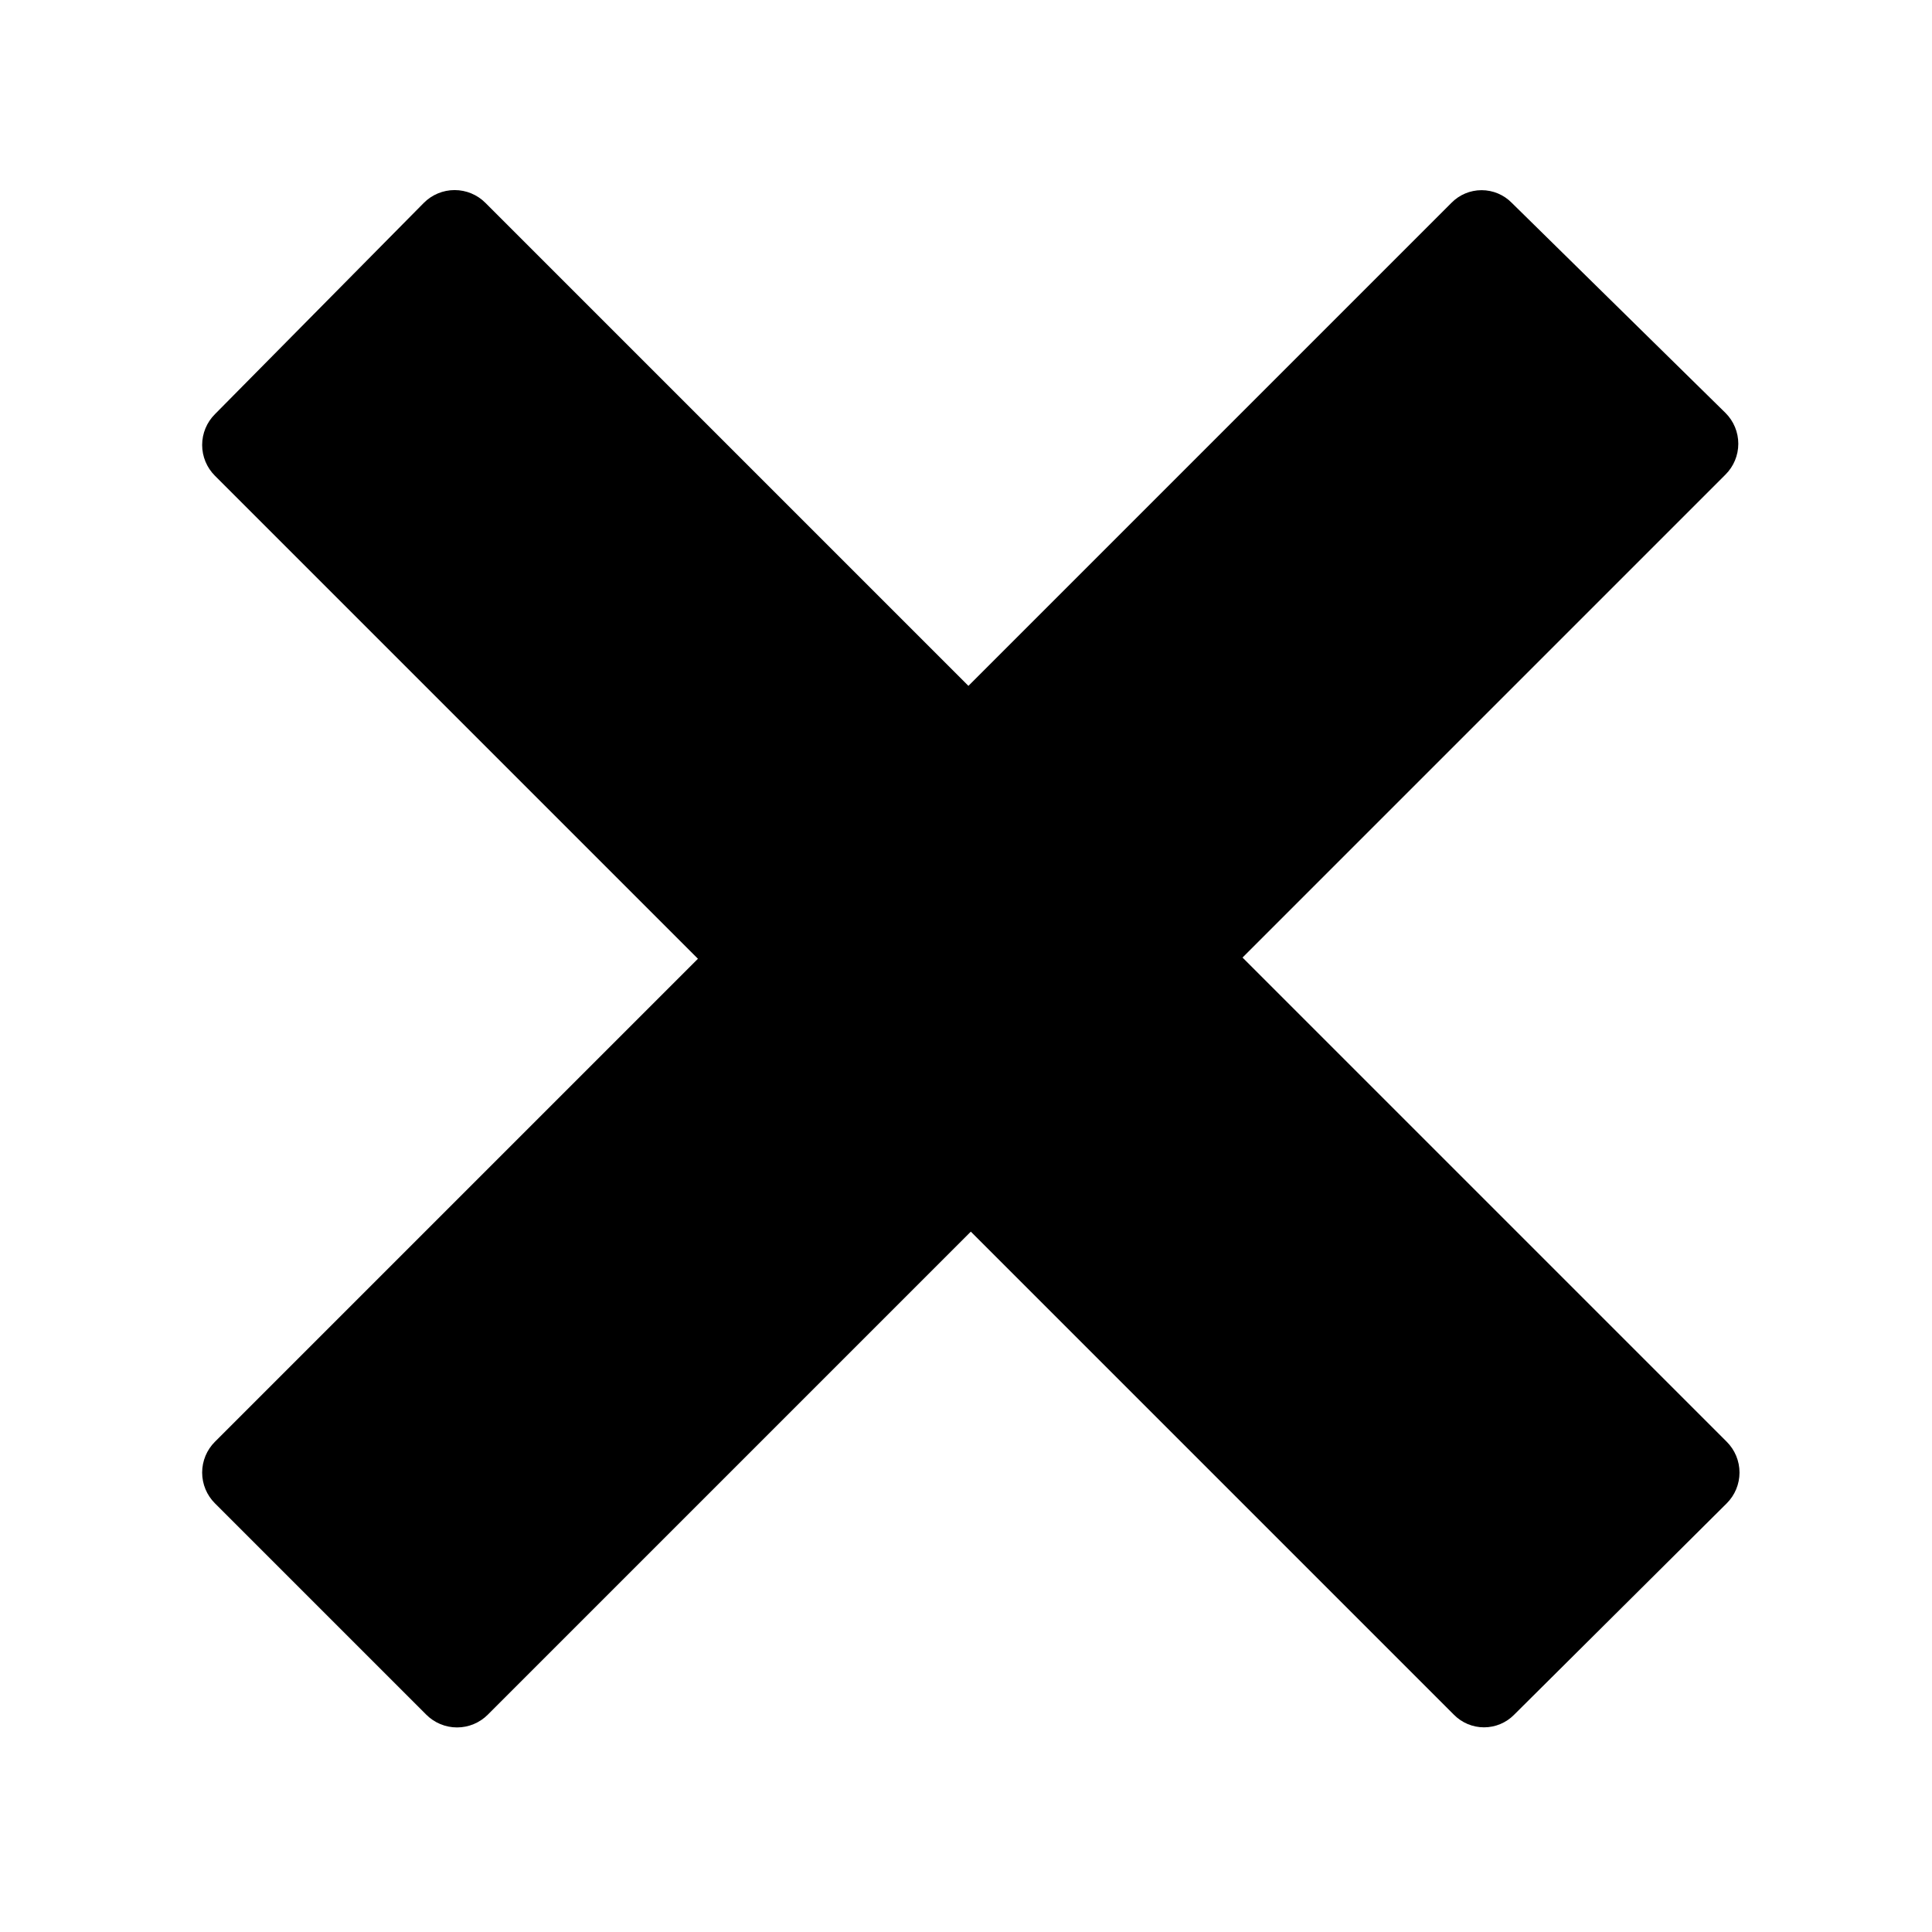
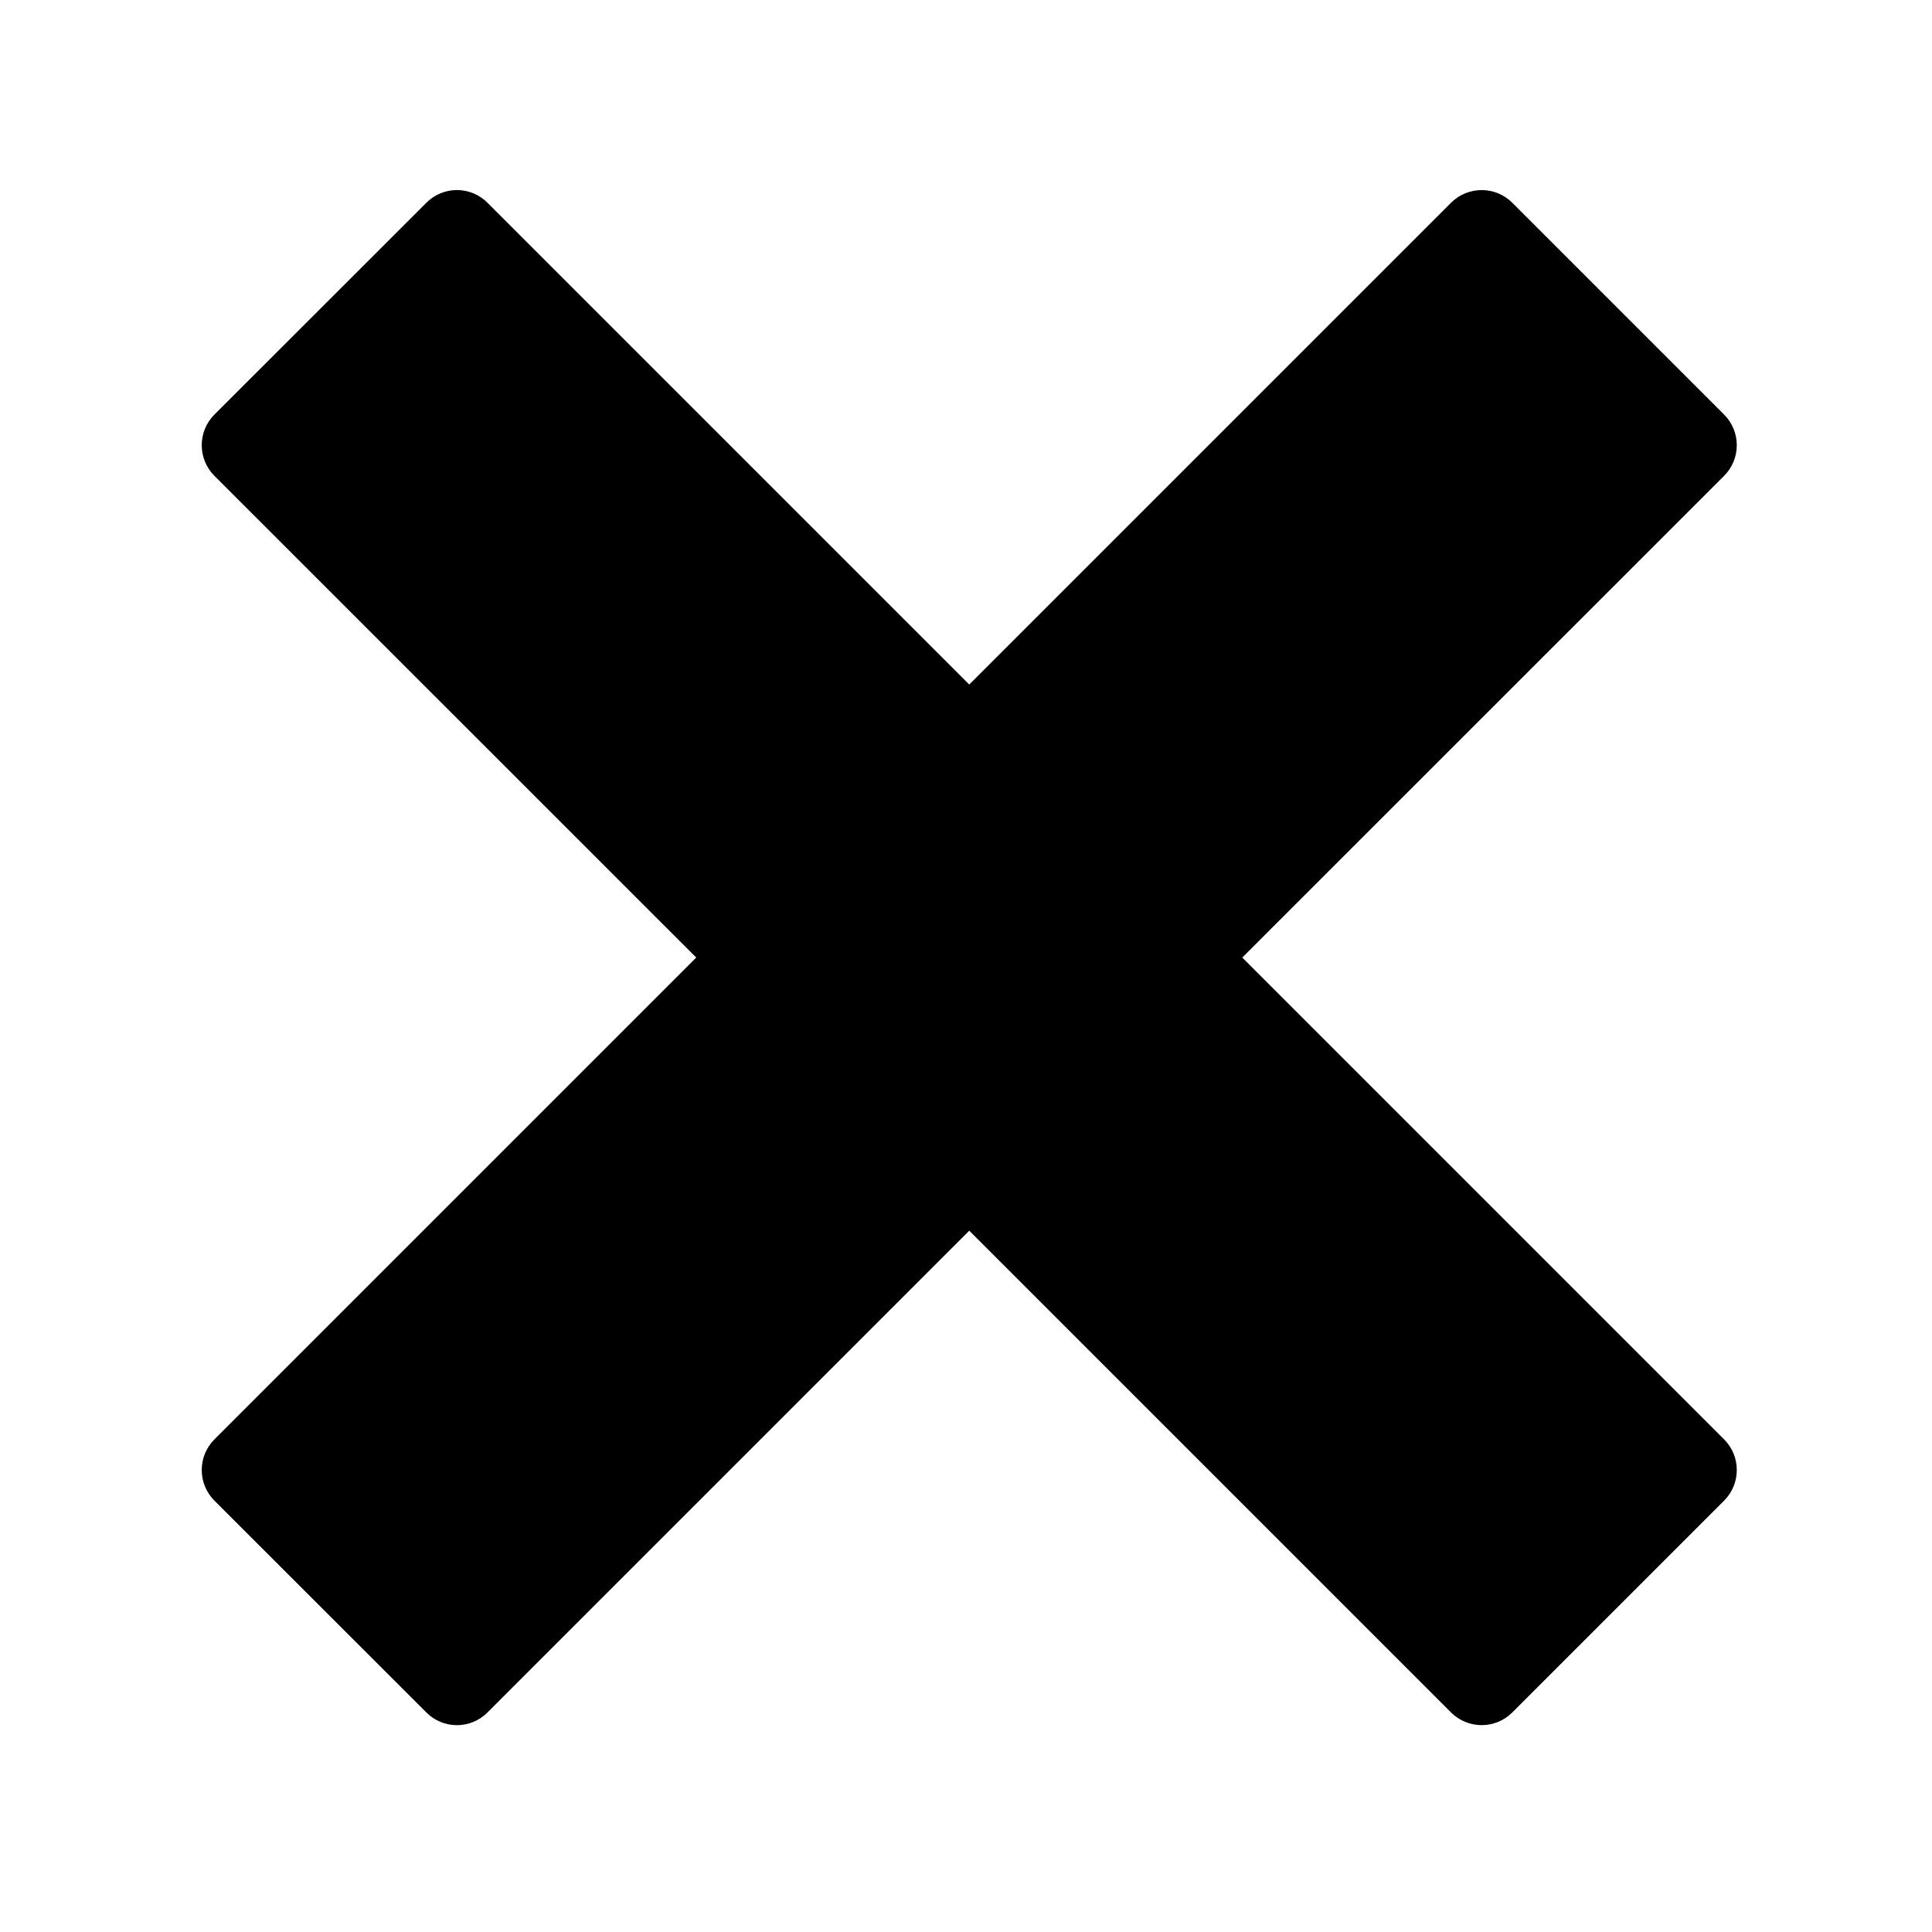
<svg xmlns="http://www.w3.org/2000/svg" id="Layer_1" data-name="Layer 1" viewBox="0 0 16 16">
-   <path d="M10.29,7.93l4-4a.36.36,0,0,0,0-.51L12.52,1.68a.35.35,0,0,0-.5,0l-4,4-4-4a.36.36,0,0,0-.51,0L1.78,3.43a.36.36,0,0,0,0,.51l4,4-4,4a.36.36,0,0,0,0,.51l1.75,1.75a.36.36,0,0,0,.51,0l4-4,4,4a.35.35,0,0,0,.5,0l1.76-1.75a.36.36,0,0,0,0-.51Z" />
+   <path d="M10.288,7.93l3.991-3.99a.359.359,0,0,0,0-.506L12.524,1.679a.359.359,0,0,0-.507,0l-3.99,3.99-3.99-3.99a.357.357,0,0,0-.506,0L1.775,3.434a.359.359,0,0,0,0,.506L5.766,7.93,1.775,11.921a.359.359,0,0,0,0,.506l1.756,1.755a.357.357,0,0,0,.506,0l3.99-3.99,3.99,3.99a.359.359,0,0,0,.507,0l1.755-1.755a.359.359,0,0,0,0-.506Z" />
</svg>
